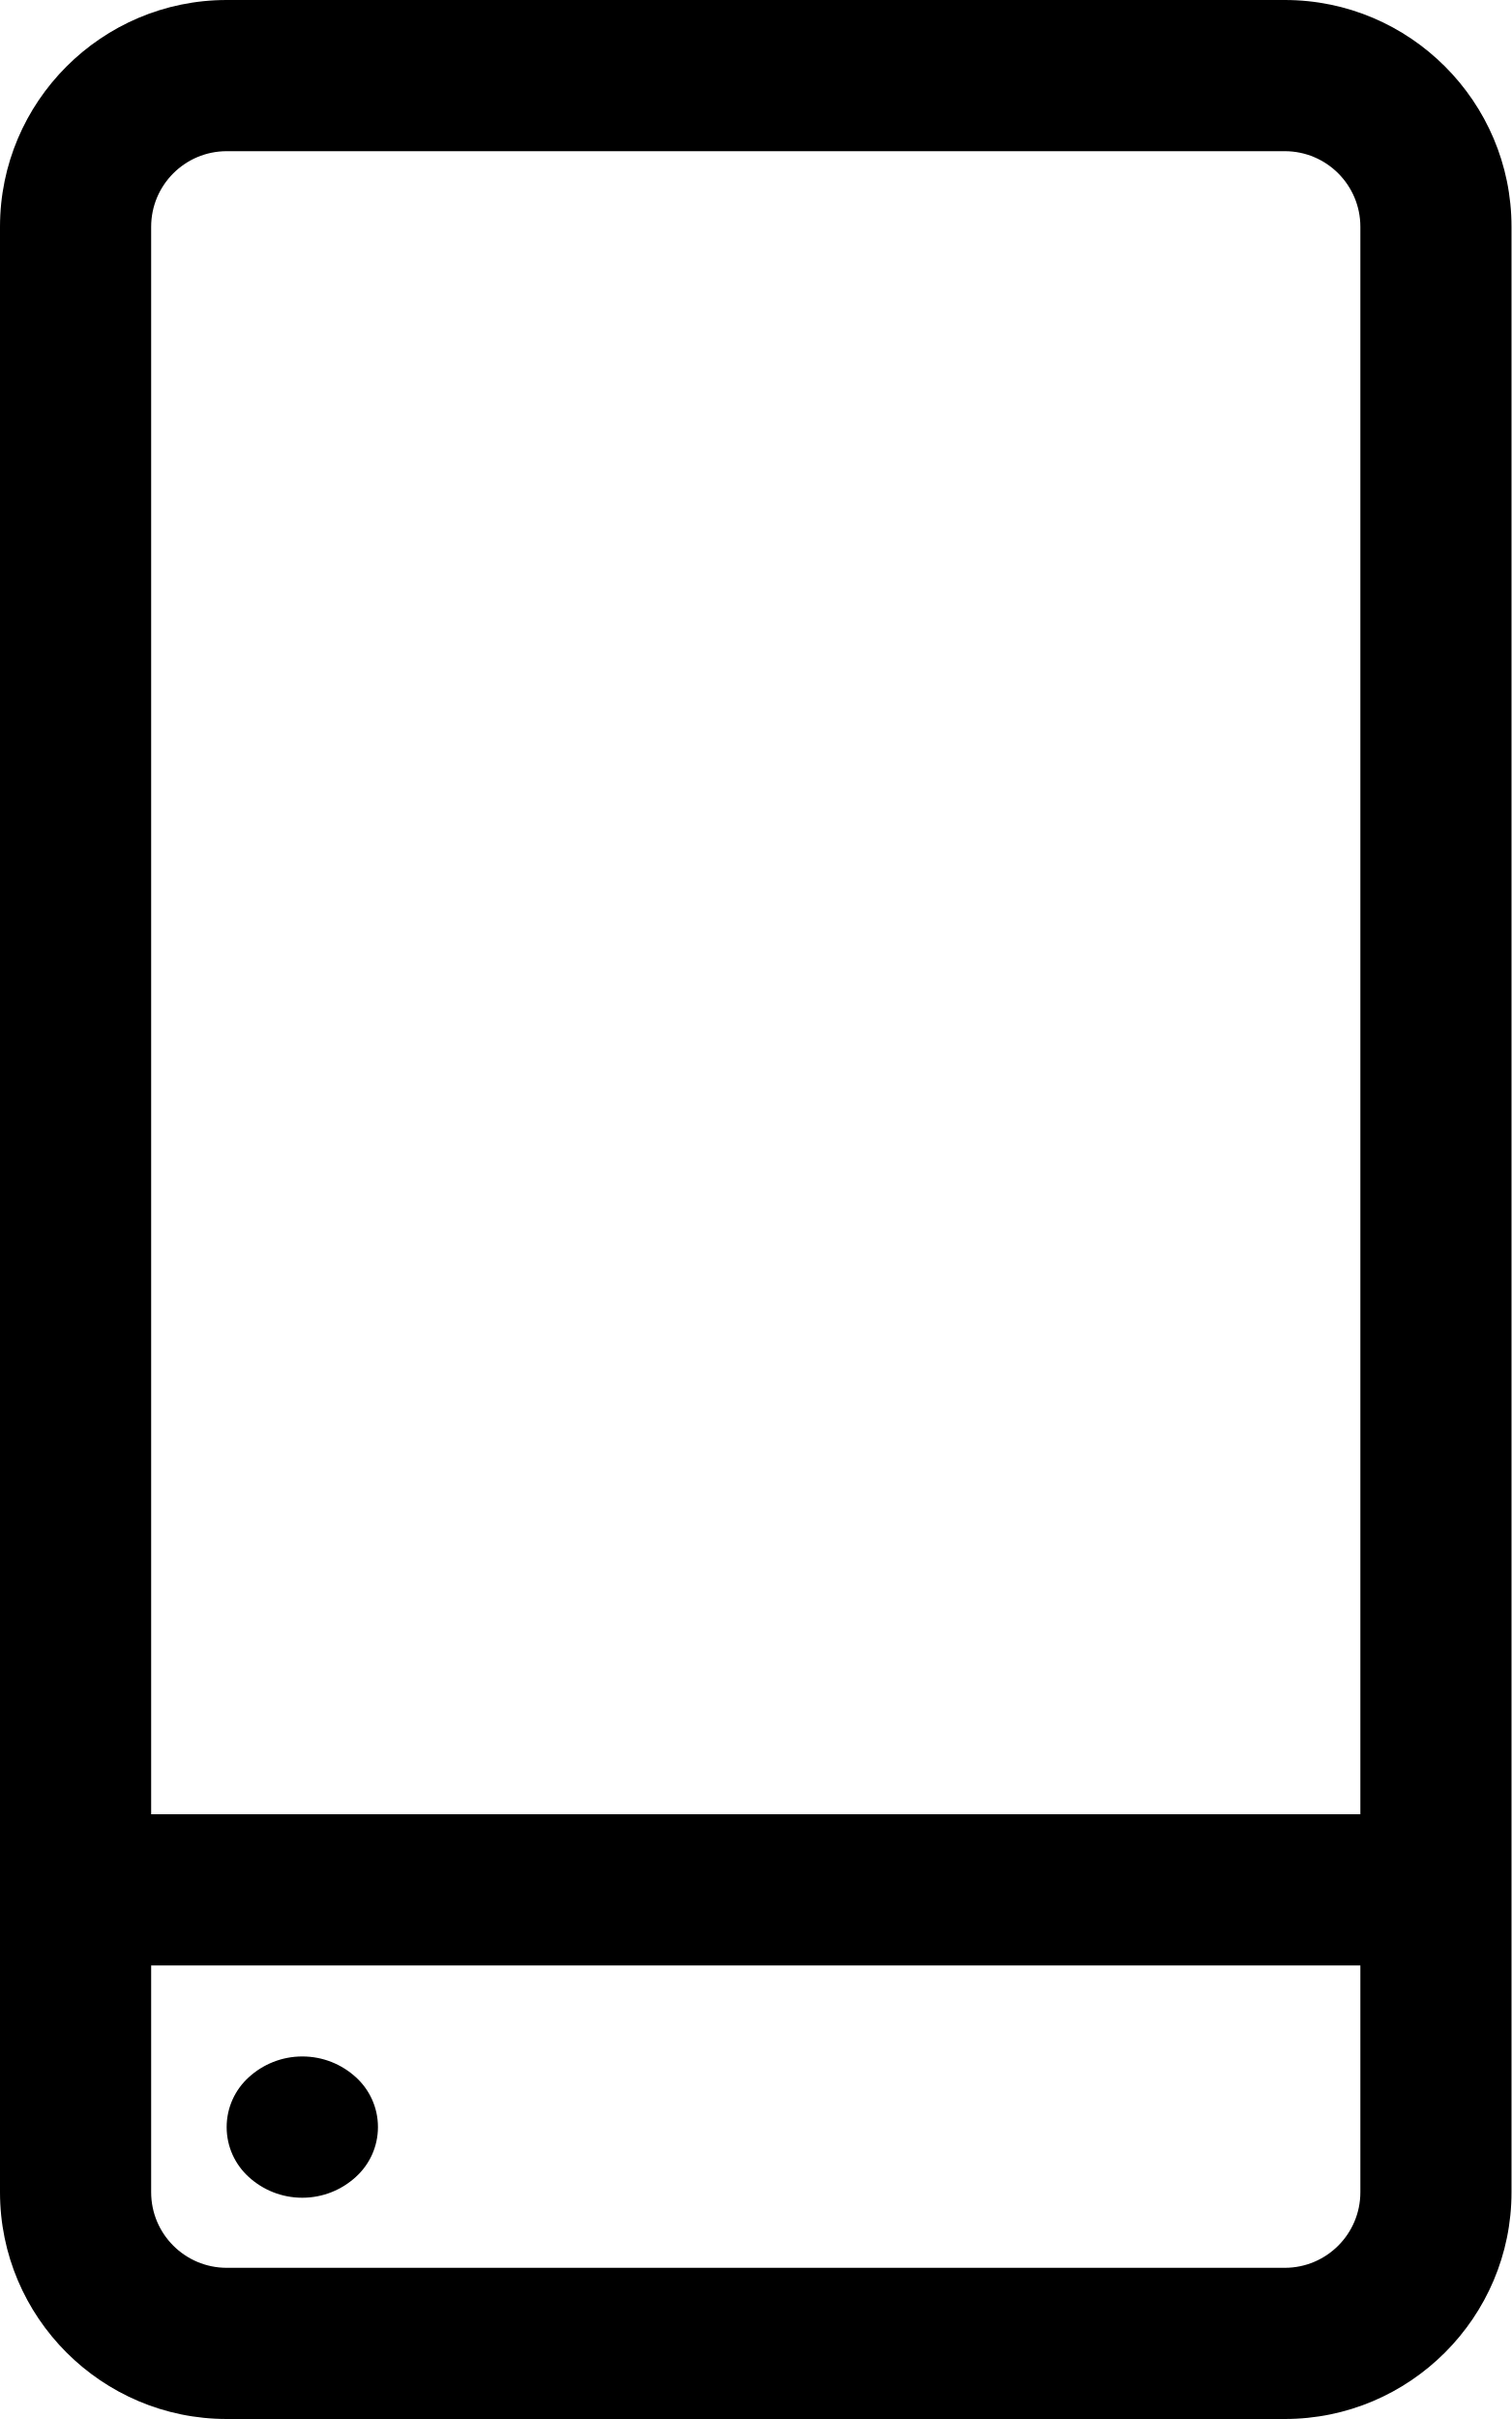
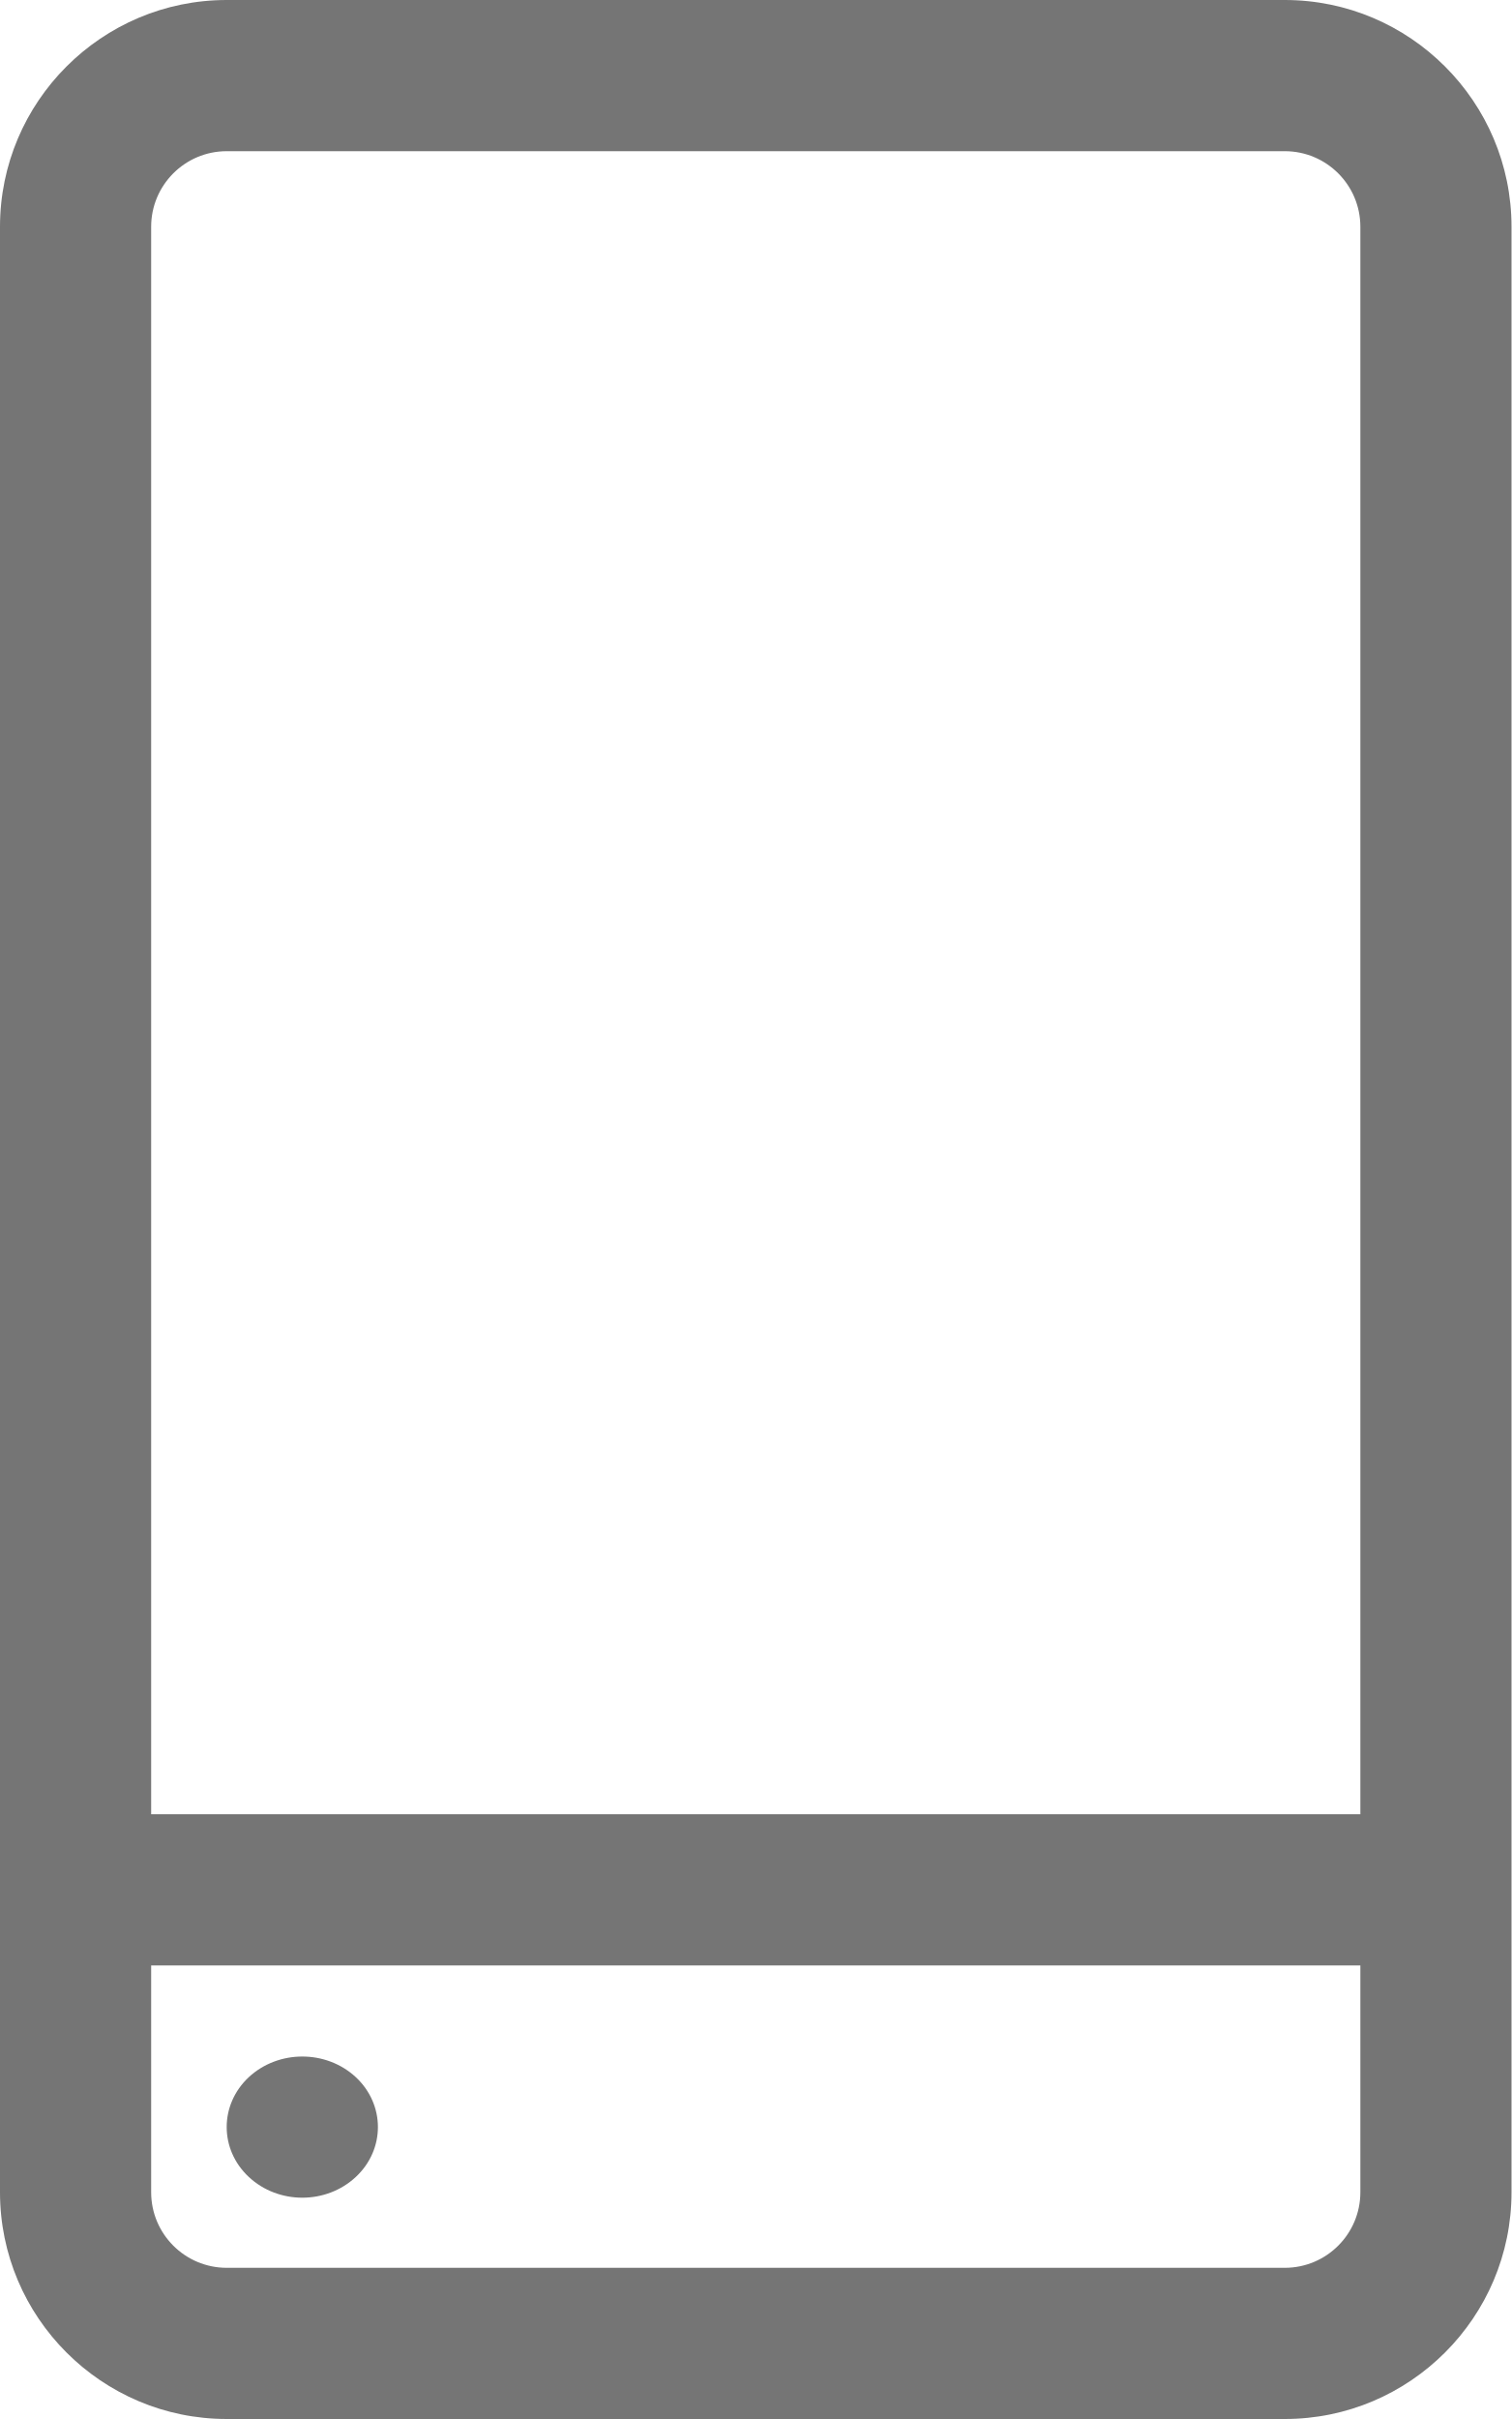
- <svg xmlns="http://www.w3.org/2000/svg" version="1.1" width="20" height="32" viewBox="0 0 20 32">
-   <path d="M17 0h-14c-1.654 0-3 1.346-3 3v26c0 1.654 1.346 3 3 3h14c1.654 0 3-1.346 3-3v-26c0-1.654-1.346-3-3-3zM3 2h14c0.552 0 1 0.448 1 1v0 21h-16v-21c0-0.552 0.448-1 1-1v0zM17 30h-14c-0.552 0-1-0.448-1-1v0-3h16v3c0 0.552-0.448 1-1 1v0z" />
-   <path d="M4.708 27.478c0.18 0.163 0.293 0.399 0.293 0.66s-0.113 0.497-0.292 0.659l-0.001 0.001c-0.186 0.17-0.435 0.275-0.708 0.275s-0.522-0.104-0.709-0.275l0.001 0.001c-0.18-0.163-0.293-0.399-0.293-0.66s0.113-0.497 0.292-0.659l0.001-0.001c0.186-0.17 0.435-0.275 0.708-0.275s0.522 0.104 0.709 0.275l-0.001-0.001z" />
+ <svg xmlns="http://www.w3.org/2000/svg" width="10" height="16" viewBox="0 0 10 16" fill="none">
+   <path d="M8.5 0H1.5C0.673 0 0 0.673 0 1.5V14.5C0 15.327 0.673 16 1.5 16H8.5C9.327 16 10 15.327 10 14.5V1.5C10 0.673 9.327 0 8.5 0ZM1.5 1H8.5C8.776 1 9 1.224 9 1.5V12H1V1.5C1 1.224 1.224 1 1.5 1ZM8.5 15H1.5C1.224 15 1 14.776 1 14.5V13H9V14.5C9 14.776 8.776 15 8.5 15Z" fill="#757575" />
+   <path d="M2.354 13.739C2.549 13.921 2.549 14.217 2.354 14.399C2.158 14.582 1.842 14.582 1.646 14.399C1.451 14.217 1.451 13.921 1.646 13.739C1.842 13.557 2.158 13.557 2.354 13.739Z" fill="#757575" />
</svg>
